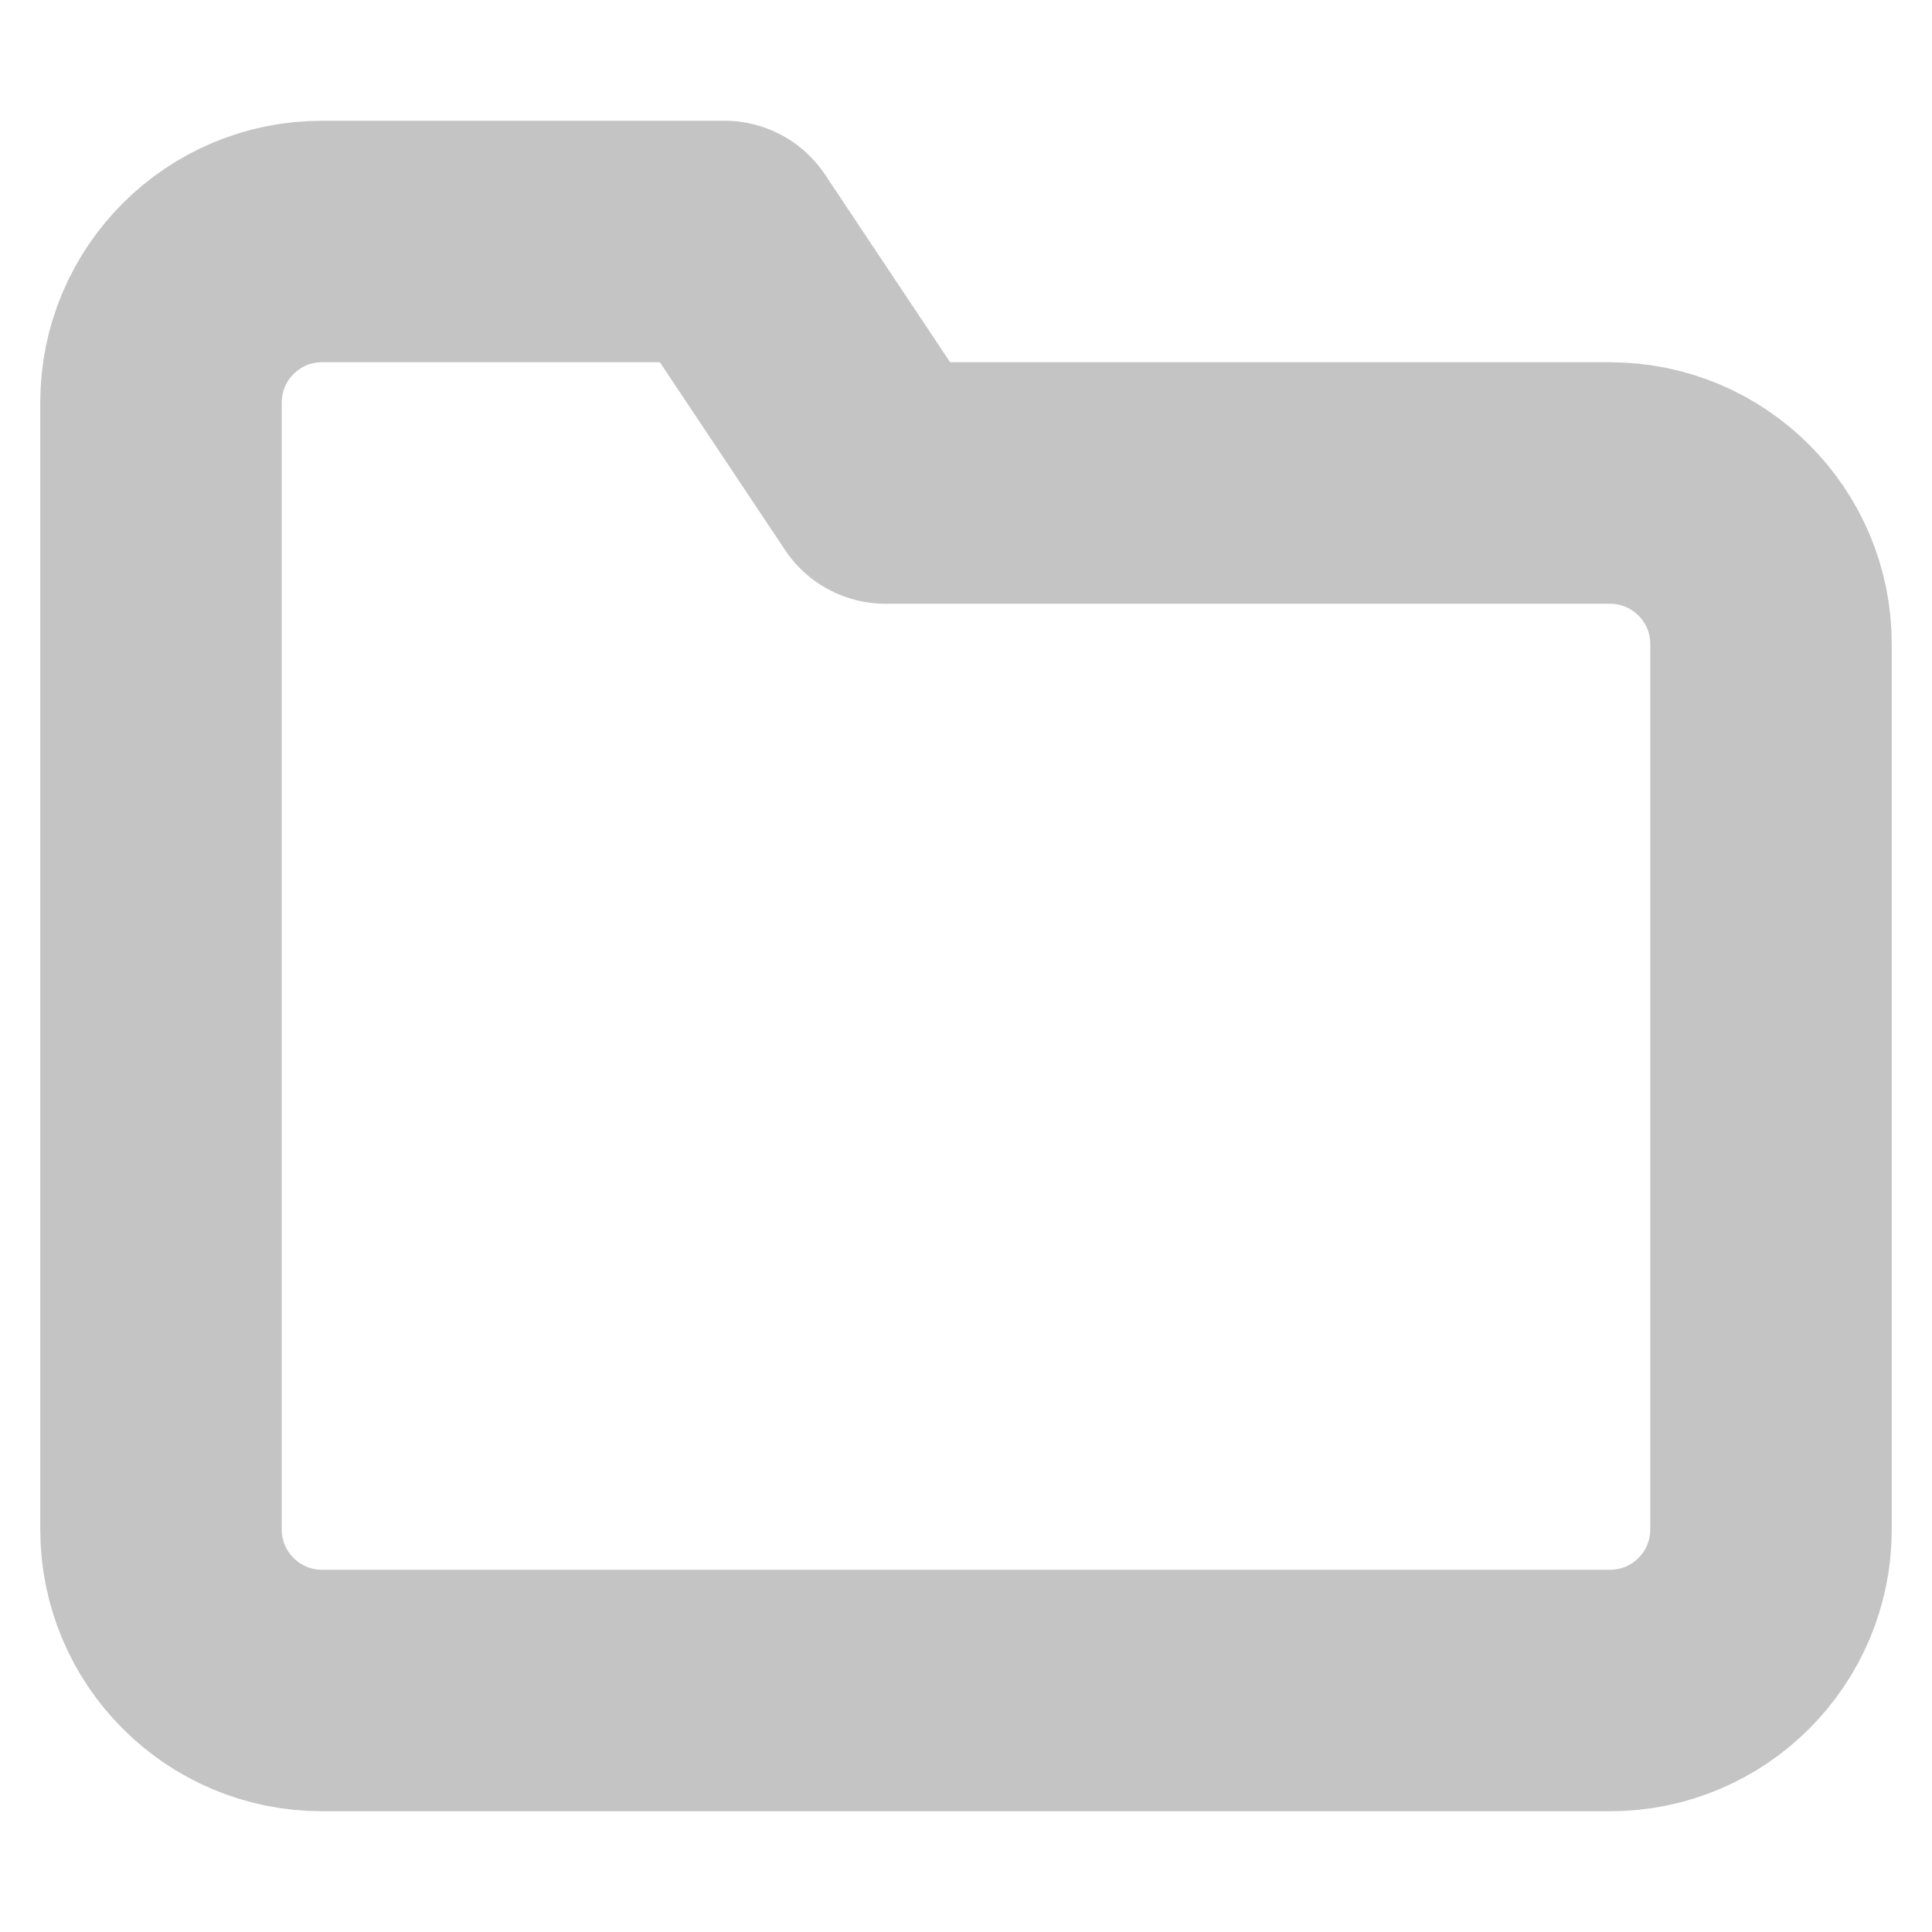
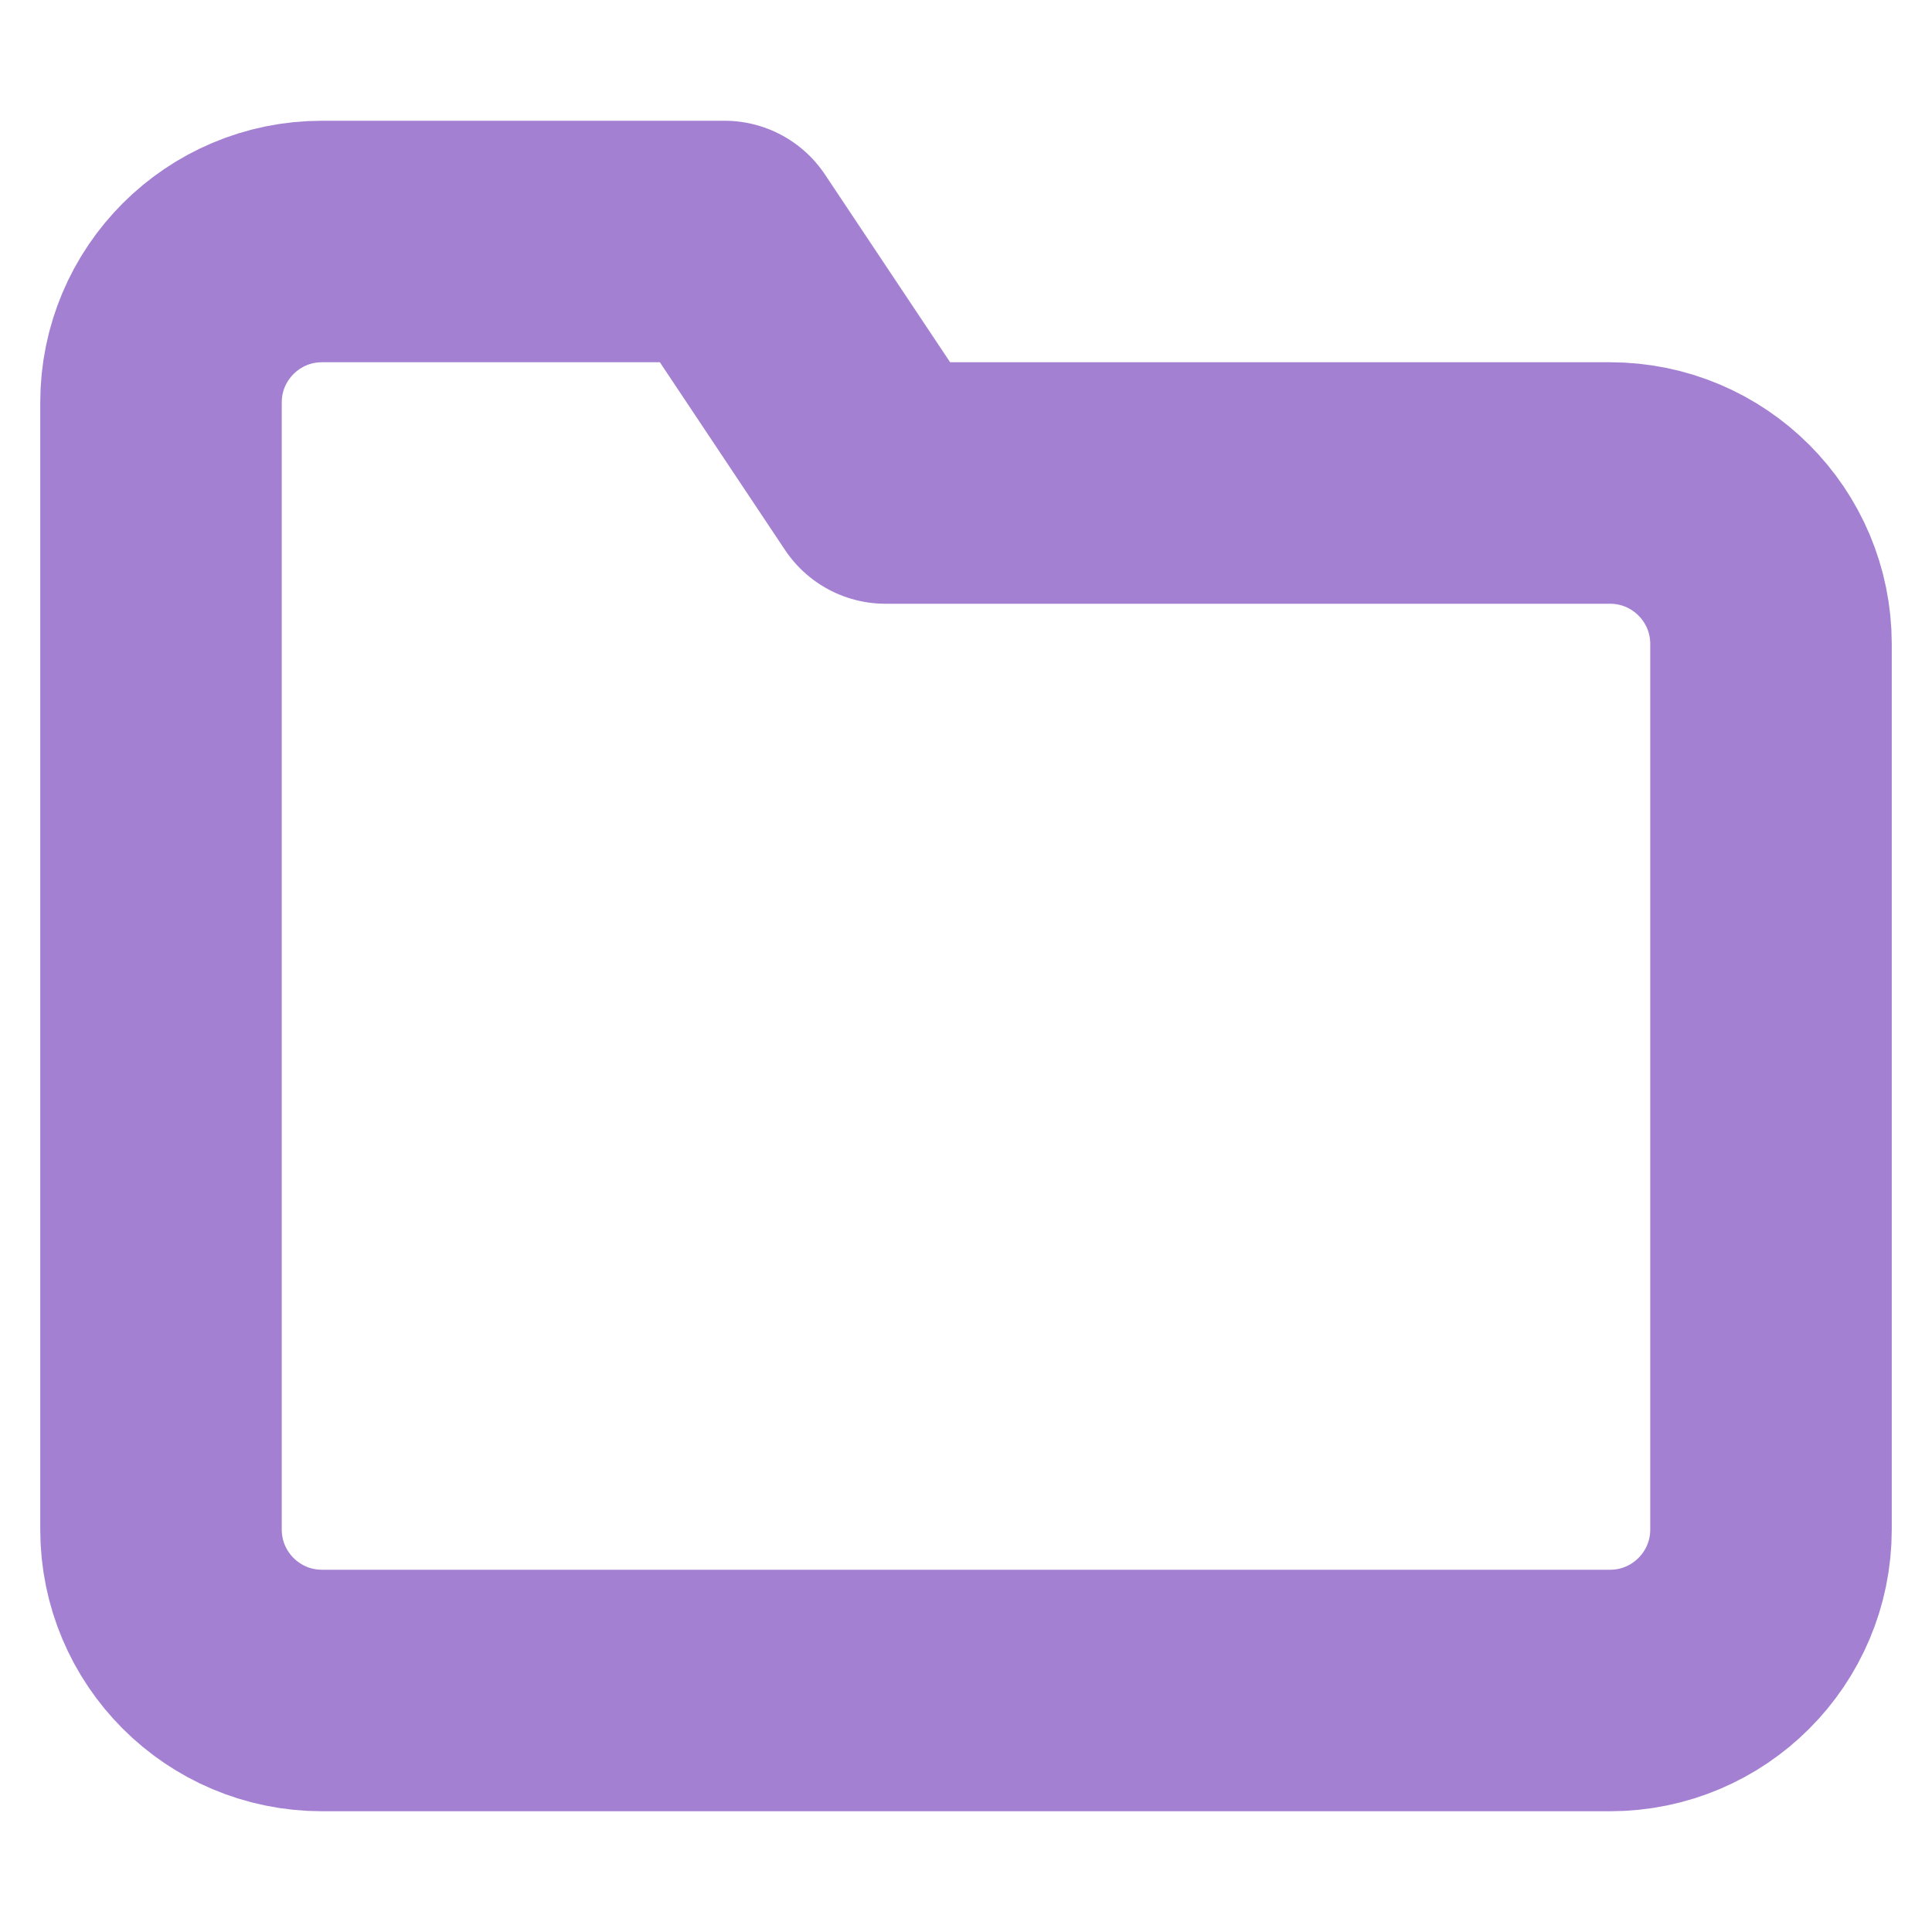
- <svg xmlns="http://www.w3.org/2000/svg" width="36" height="36" viewBox="0 0 24 24" fill="none" stroke="#c4c4c4" stroke-width="3" stroke-linecap="round" stroke-linejoin="round" class="feather feather-folder">
+ <svg xmlns="http://www.w3.org/2000/svg" width="36" height="36" viewBox="0 0 24 24" fill="none" stroke="#a380d2" stroke-width="3" stroke-linecap="round" stroke-linejoin="round" class="feather feather-folder">
  <path d="M22 19a2 2 0 0 1-2 2H4a2 2 0 0 1-2-2V5a2 2 0 0 1 2-2h5l2 3h9a2 2 0 0 1 2 2z" />
</svg>
